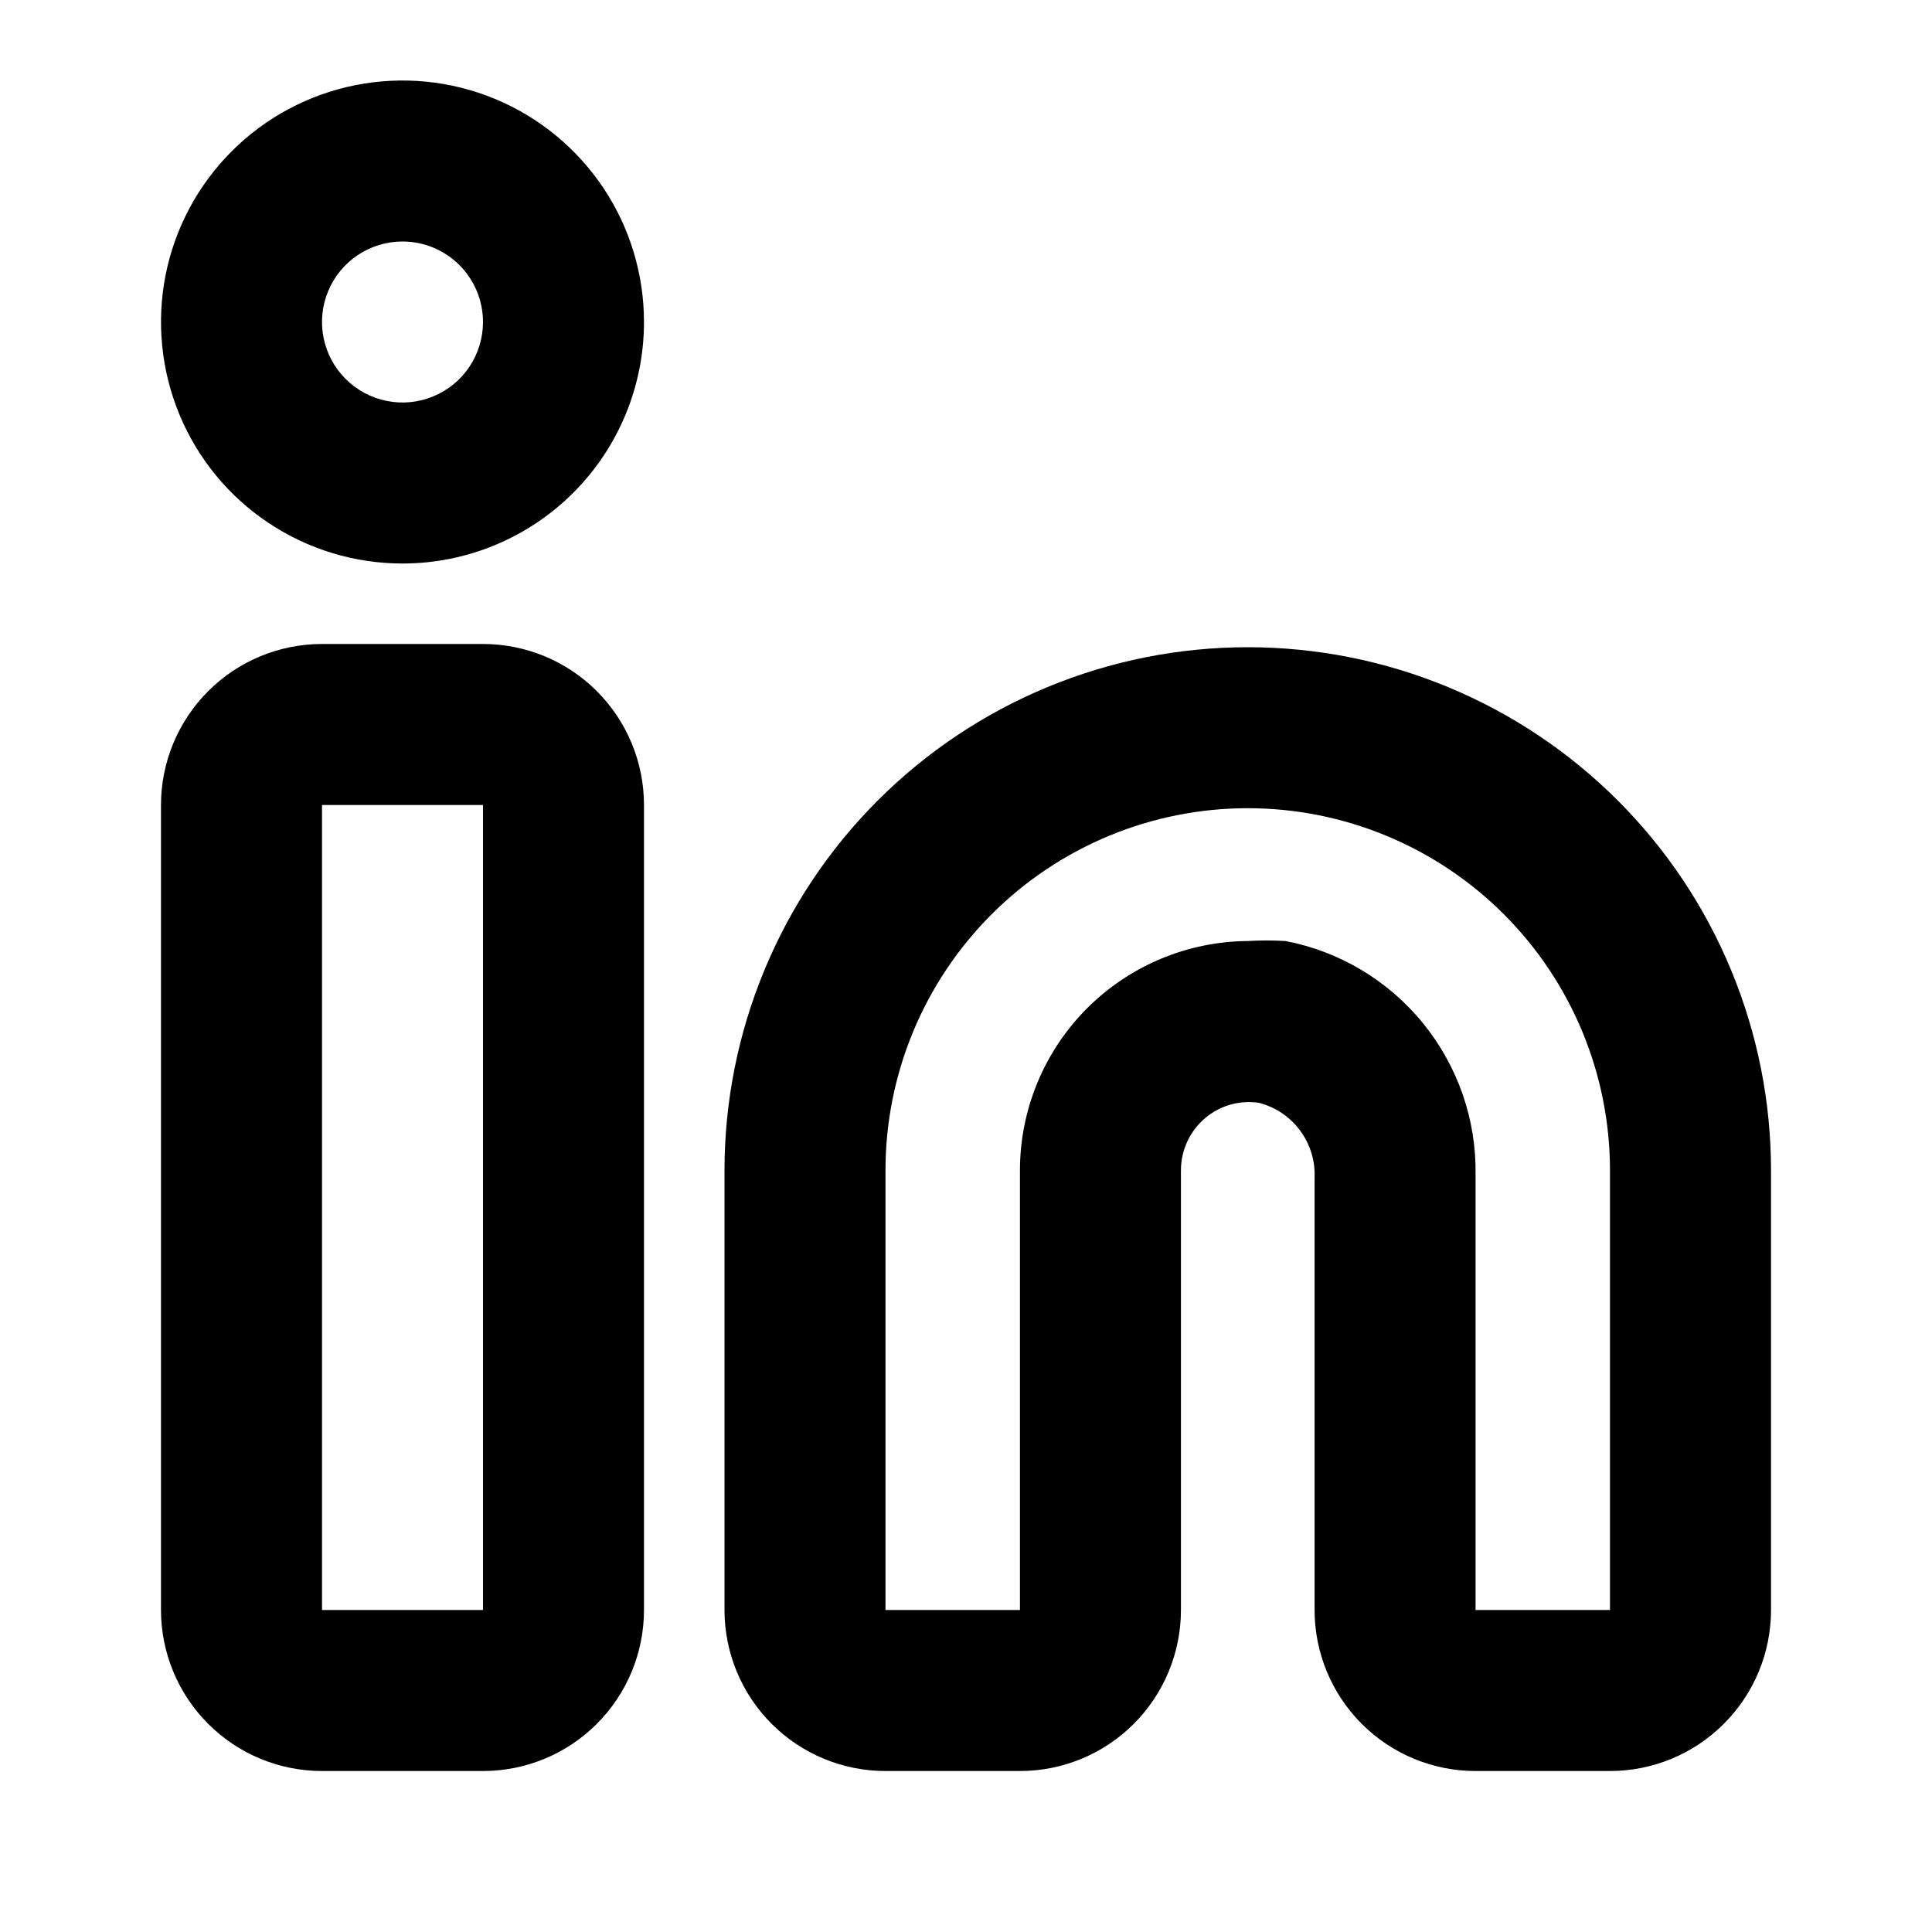
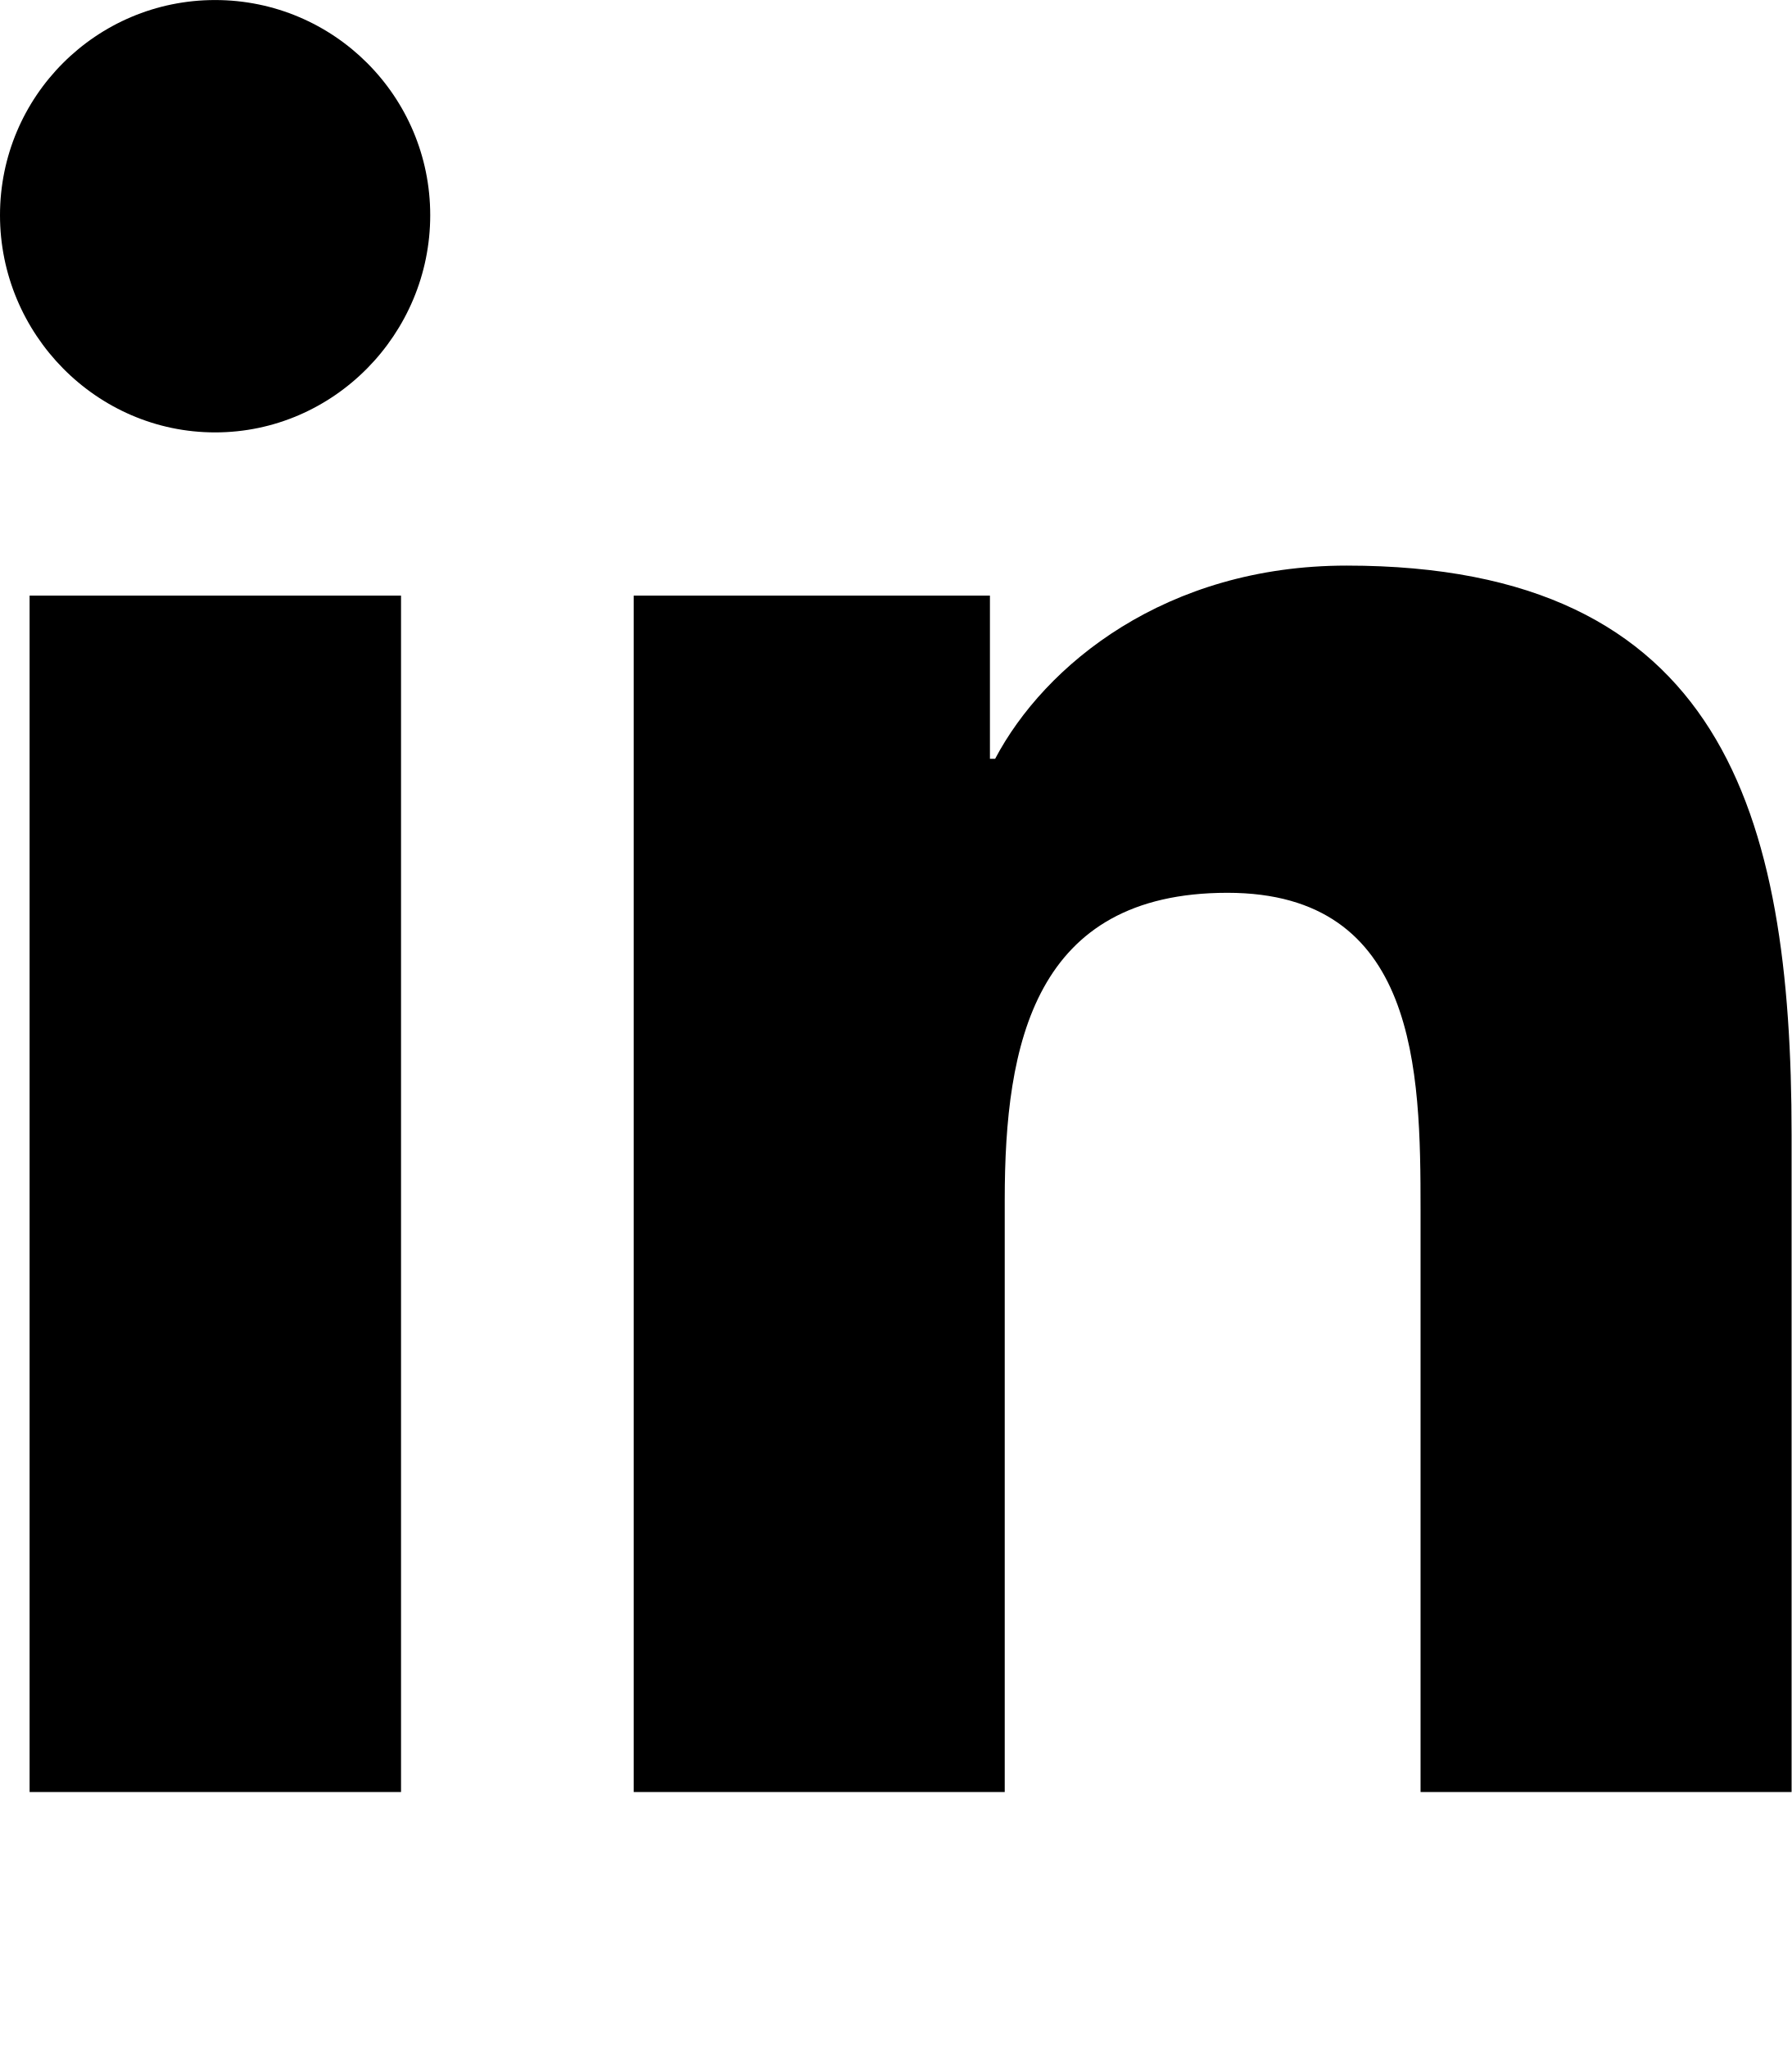
- <svg xmlns="http://www.w3.org/2000/svg" width="40" height="40" viewBox="0 0 40 40" fill="inherit">
-   <path d="M33.333 36.667H30.55C29.666 36.667 28.818 36.316 28.193 35.69C27.568 35.065 27.217 34.217 27.217 33.333V24.383C27.232 24.032 27.125 23.687 26.916 23.405C26.707 23.122 26.407 22.921 26.067 22.833C25.869 22.803 25.667 22.816 25.474 22.87C25.281 22.925 25.103 23.02 24.95 23.15C24.793 23.283 24.667 23.449 24.58 23.637C24.494 23.824 24.45 24.027 24.45 24.233V33.333C24.45 34.217 24.099 35.065 23.474 35.69C22.849 36.316 22.001 36.667 21.117 36.667H18.333C17.449 36.667 16.601 36.316 15.976 35.69C15.351 35.065 15 34.217 15 33.333V24.233C15 22.811 15.28 21.402 15.825 20.088C16.369 18.773 17.167 17.579 18.173 16.573C19.179 15.567 20.373 14.769 21.688 14.225C23.002 13.68 24.411 13.4 25.833 13.4C27.256 13.4 28.665 13.68 29.979 14.225C31.293 14.769 32.488 15.567 33.494 16.573C34.5 17.579 35.298 18.773 35.842 20.088C36.386 21.402 36.667 22.811 36.667 24.233V33.333C36.667 34.217 36.316 35.065 35.69 35.69C35.065 36.316 34.217 36.667 33.333 36.667ZM25.833 19.483C26.094 19.467 26.356 19.467 26.617 19.483C27.736 19.699 28.743 20.301 29.462 21.185C30.181 22.069 30.567 23.177 30.55 24.317V33.333H33.333V24.233C33.333 22.244 32.543 20.337 31.137 18.93C29.73 17.523 27.823 16.733 25.833 16.733C23.844 16.733 21.937 17.523 20.53 18.93C19.123 20.337 18.333 22.244 18.333 24.233V33.333H21.117V24.233C21.117 22.979 21.613 21.776 22.496 20.886C23.38 19.997 24.579 19.492 25.833 19.483Z" fill="inherit" />
-   <path d="M10 36.667H6.667C5.783 36.667 4.935 36.316 4.31 35.69C3.685 35.065 3.333 34.217 3.333 33.333V16.667C3.333 15.783 3.685 14.935 4.31 14.31C4.935 13.684 5.783 13.333 6.667 13.333H10C10.884 13.333 11.732 13.684 12.357 14.31C12.982 14.935 13.333 15.783 13.333 16.667V33.333C13.333 34.217 12.982 35.065 12.357 35.69C11.732 36.316 10.884 36.667 10 36.667ZM6.667 16.667V33.333H10V16.667H6.667Z" fill="inherit" />
-   <path d="M8.333 11.667C7.344 11.667 6.378 11.373 5.556 10.824C4.733 10.275 4.092 9.494 3.714 8.58C3.336 7.666 3.237 6.661 3.429 5.691C3.622 4.721 4.099 3.83 4.798 3.131C5.497 2.432 6.388 1.956 7.358 1.763C8.328 1.57 9.333 1.669 10.247 2.047C11.16 2.426 11.941 3.067 12.491 3.889C13.04 4.711 13.333 5.678 13.333 6.667C13.333 7.993 12.807 9.265 11.869 10.202C10.931 11.14 9.659 11.667 8.333 11.667ZM8.333 5C8.004 5 7.682 5.098 7.407 5.281C7.133 5.464 6.92 5.724 6.794 6.029C6.667 6.333 6.634 6.669 6.699 6.992C6.763 7.315 6.922 7.612 7.155 7.845C7.388 8.078 7.685 8.237 8.008 8.301C8.332 8.366 8.667 8.333 8.971 8.206C9.276 8.08 9.536 7.867 9.719 7.593C9.902 7.319 10 6.996 10 6.667C10 6.225 9.824 5.801 9.512 5.488C9.199 5.176 8.775 5 8.333 5Z" fill="inherit" />
+ <svg xmlns="http://www.w3.org/2000/svg" width="auto" height="auto" viewBox="0 0 448 512" fill="inherit">
+   <path d="M100.28 448H7.4V148.9h92.88zM53.79 108.1C24.09 108.1 0 83.5 0 53.8a53.79 53.79 0 0 1 107.58 0c0 29.7-24.1 54.3-53.79 54.3zM447.9 448h-92.68V302.4c0-34.7-.7-79.2-48.29-79.2-48.29 0-55.69 37.7-55.69 76.7V448h-92.78V148.9h89.08v40.8h1.3c12.4-23.5 42.69-48.3 87.88-48.3 94 0 111.28 61.9 111.28 142.3V448z" fill="inherit" />
</svg>
